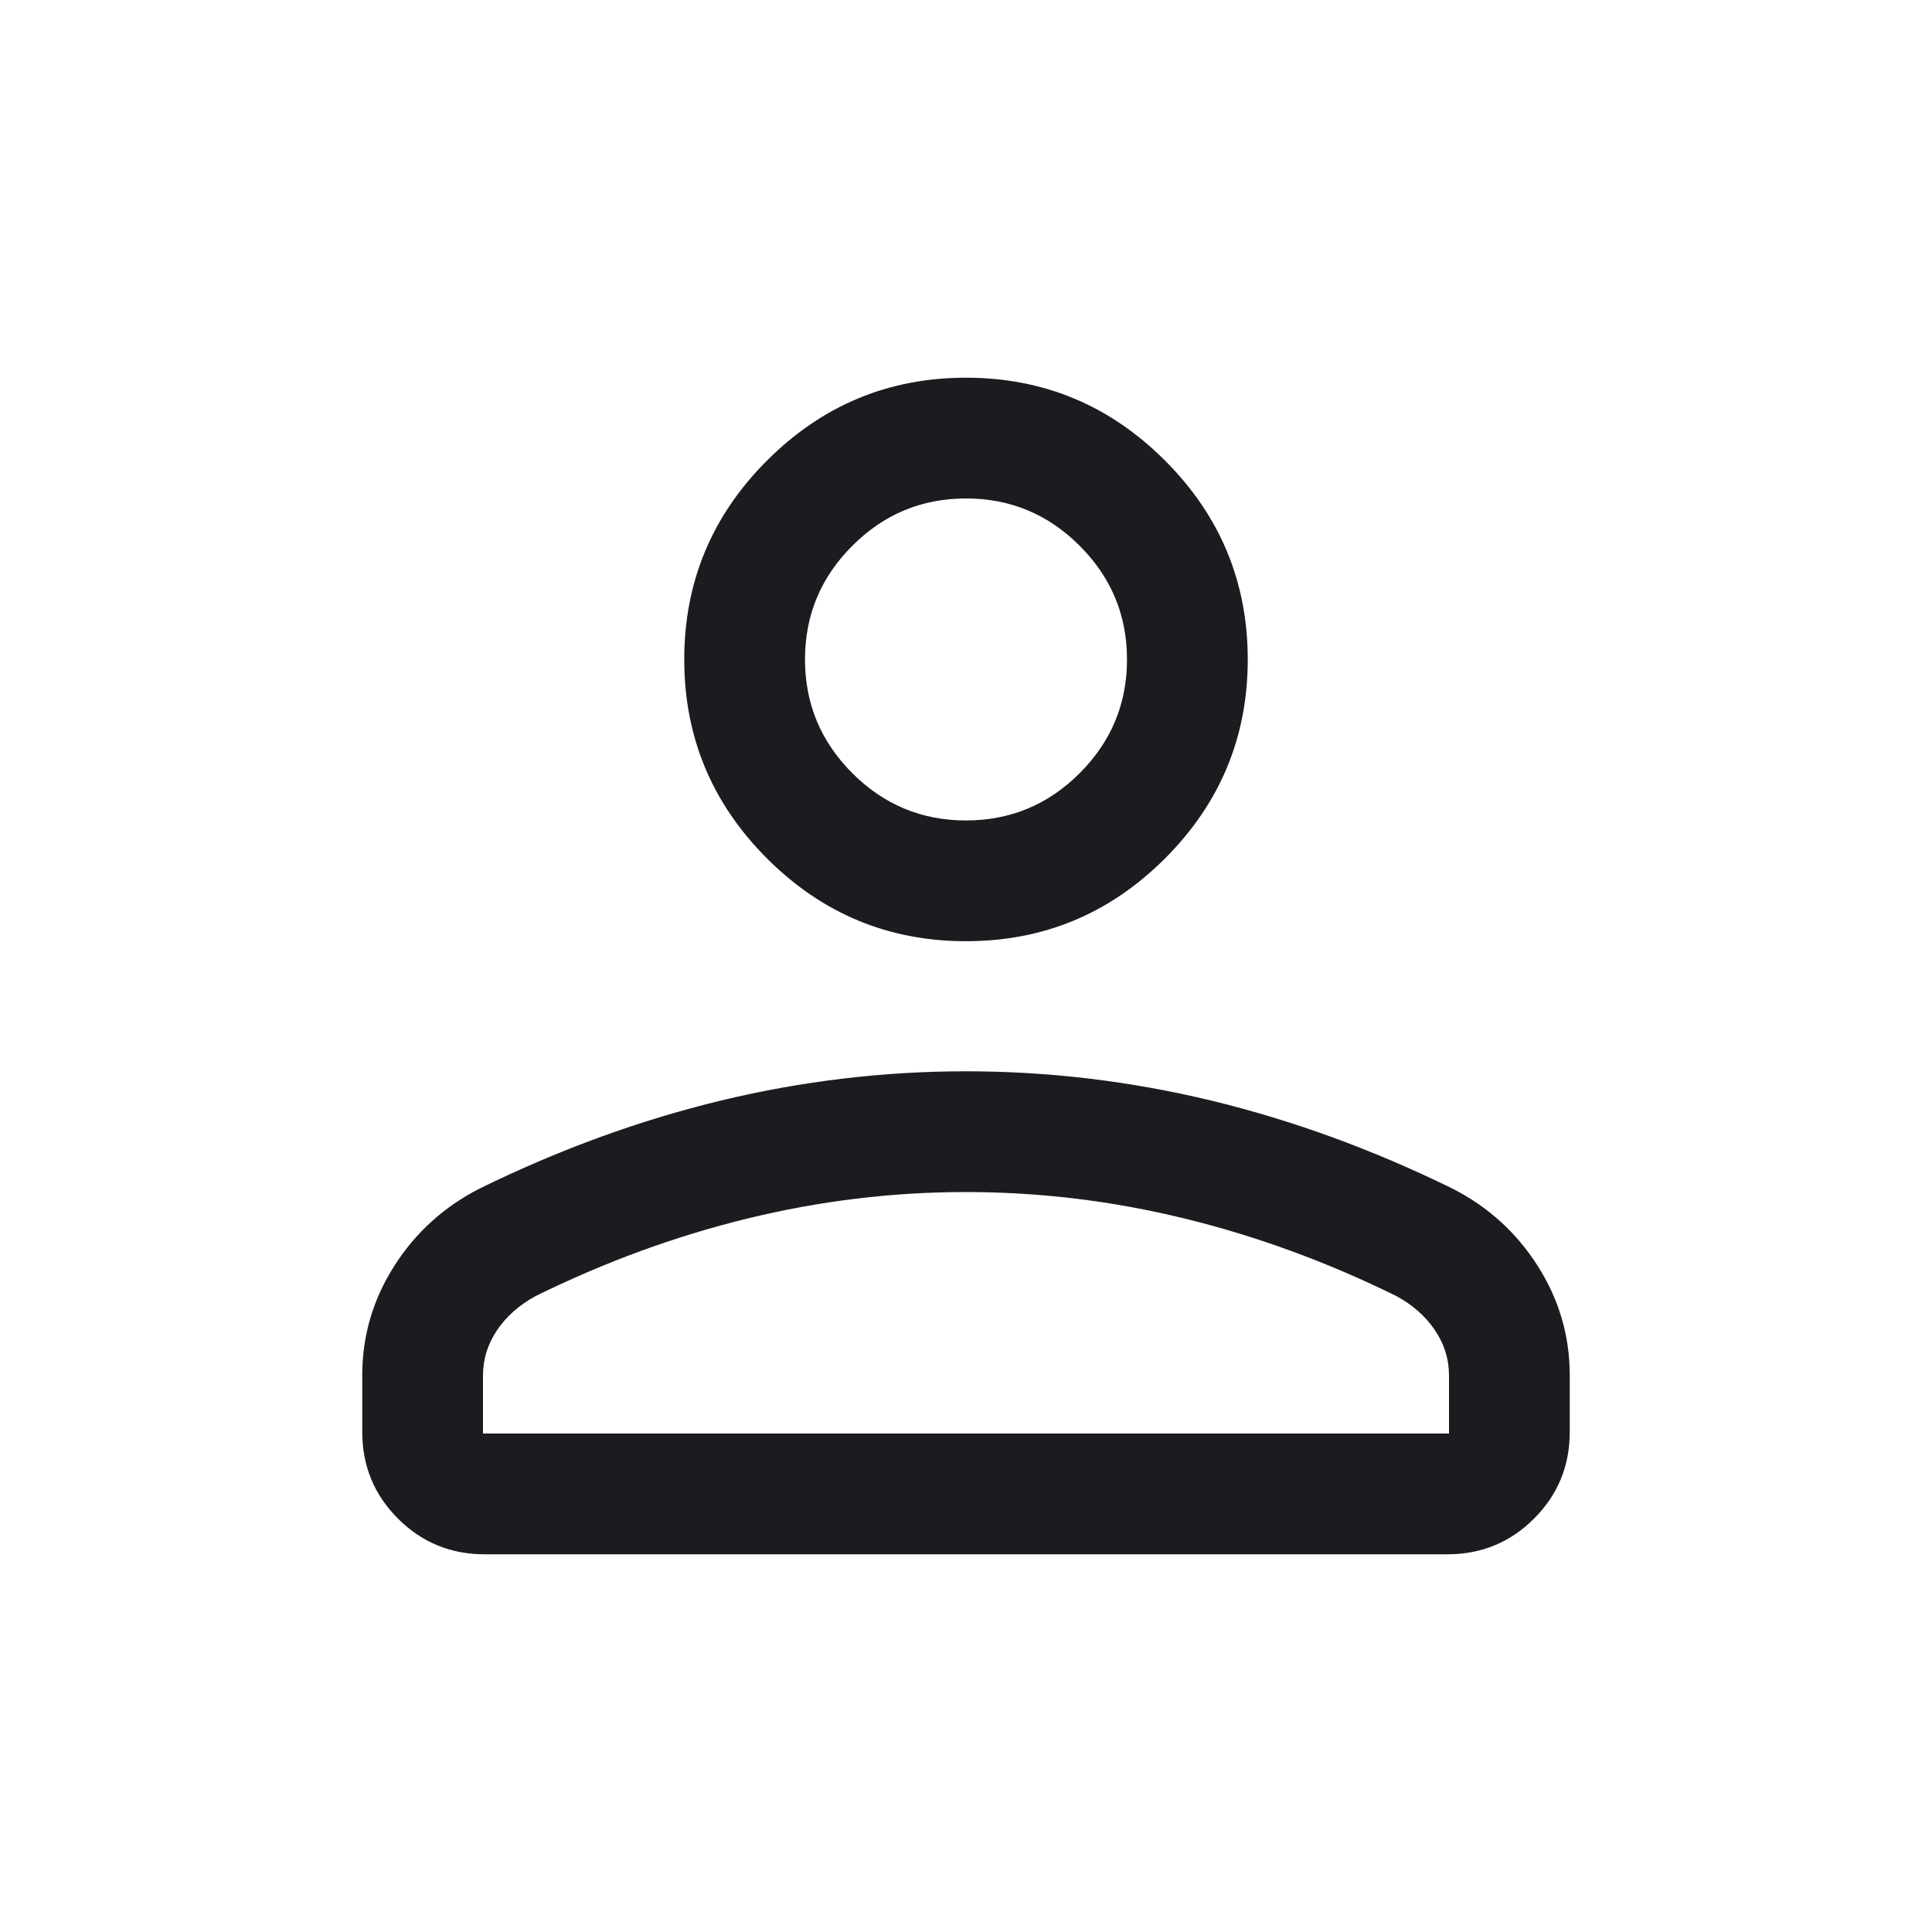
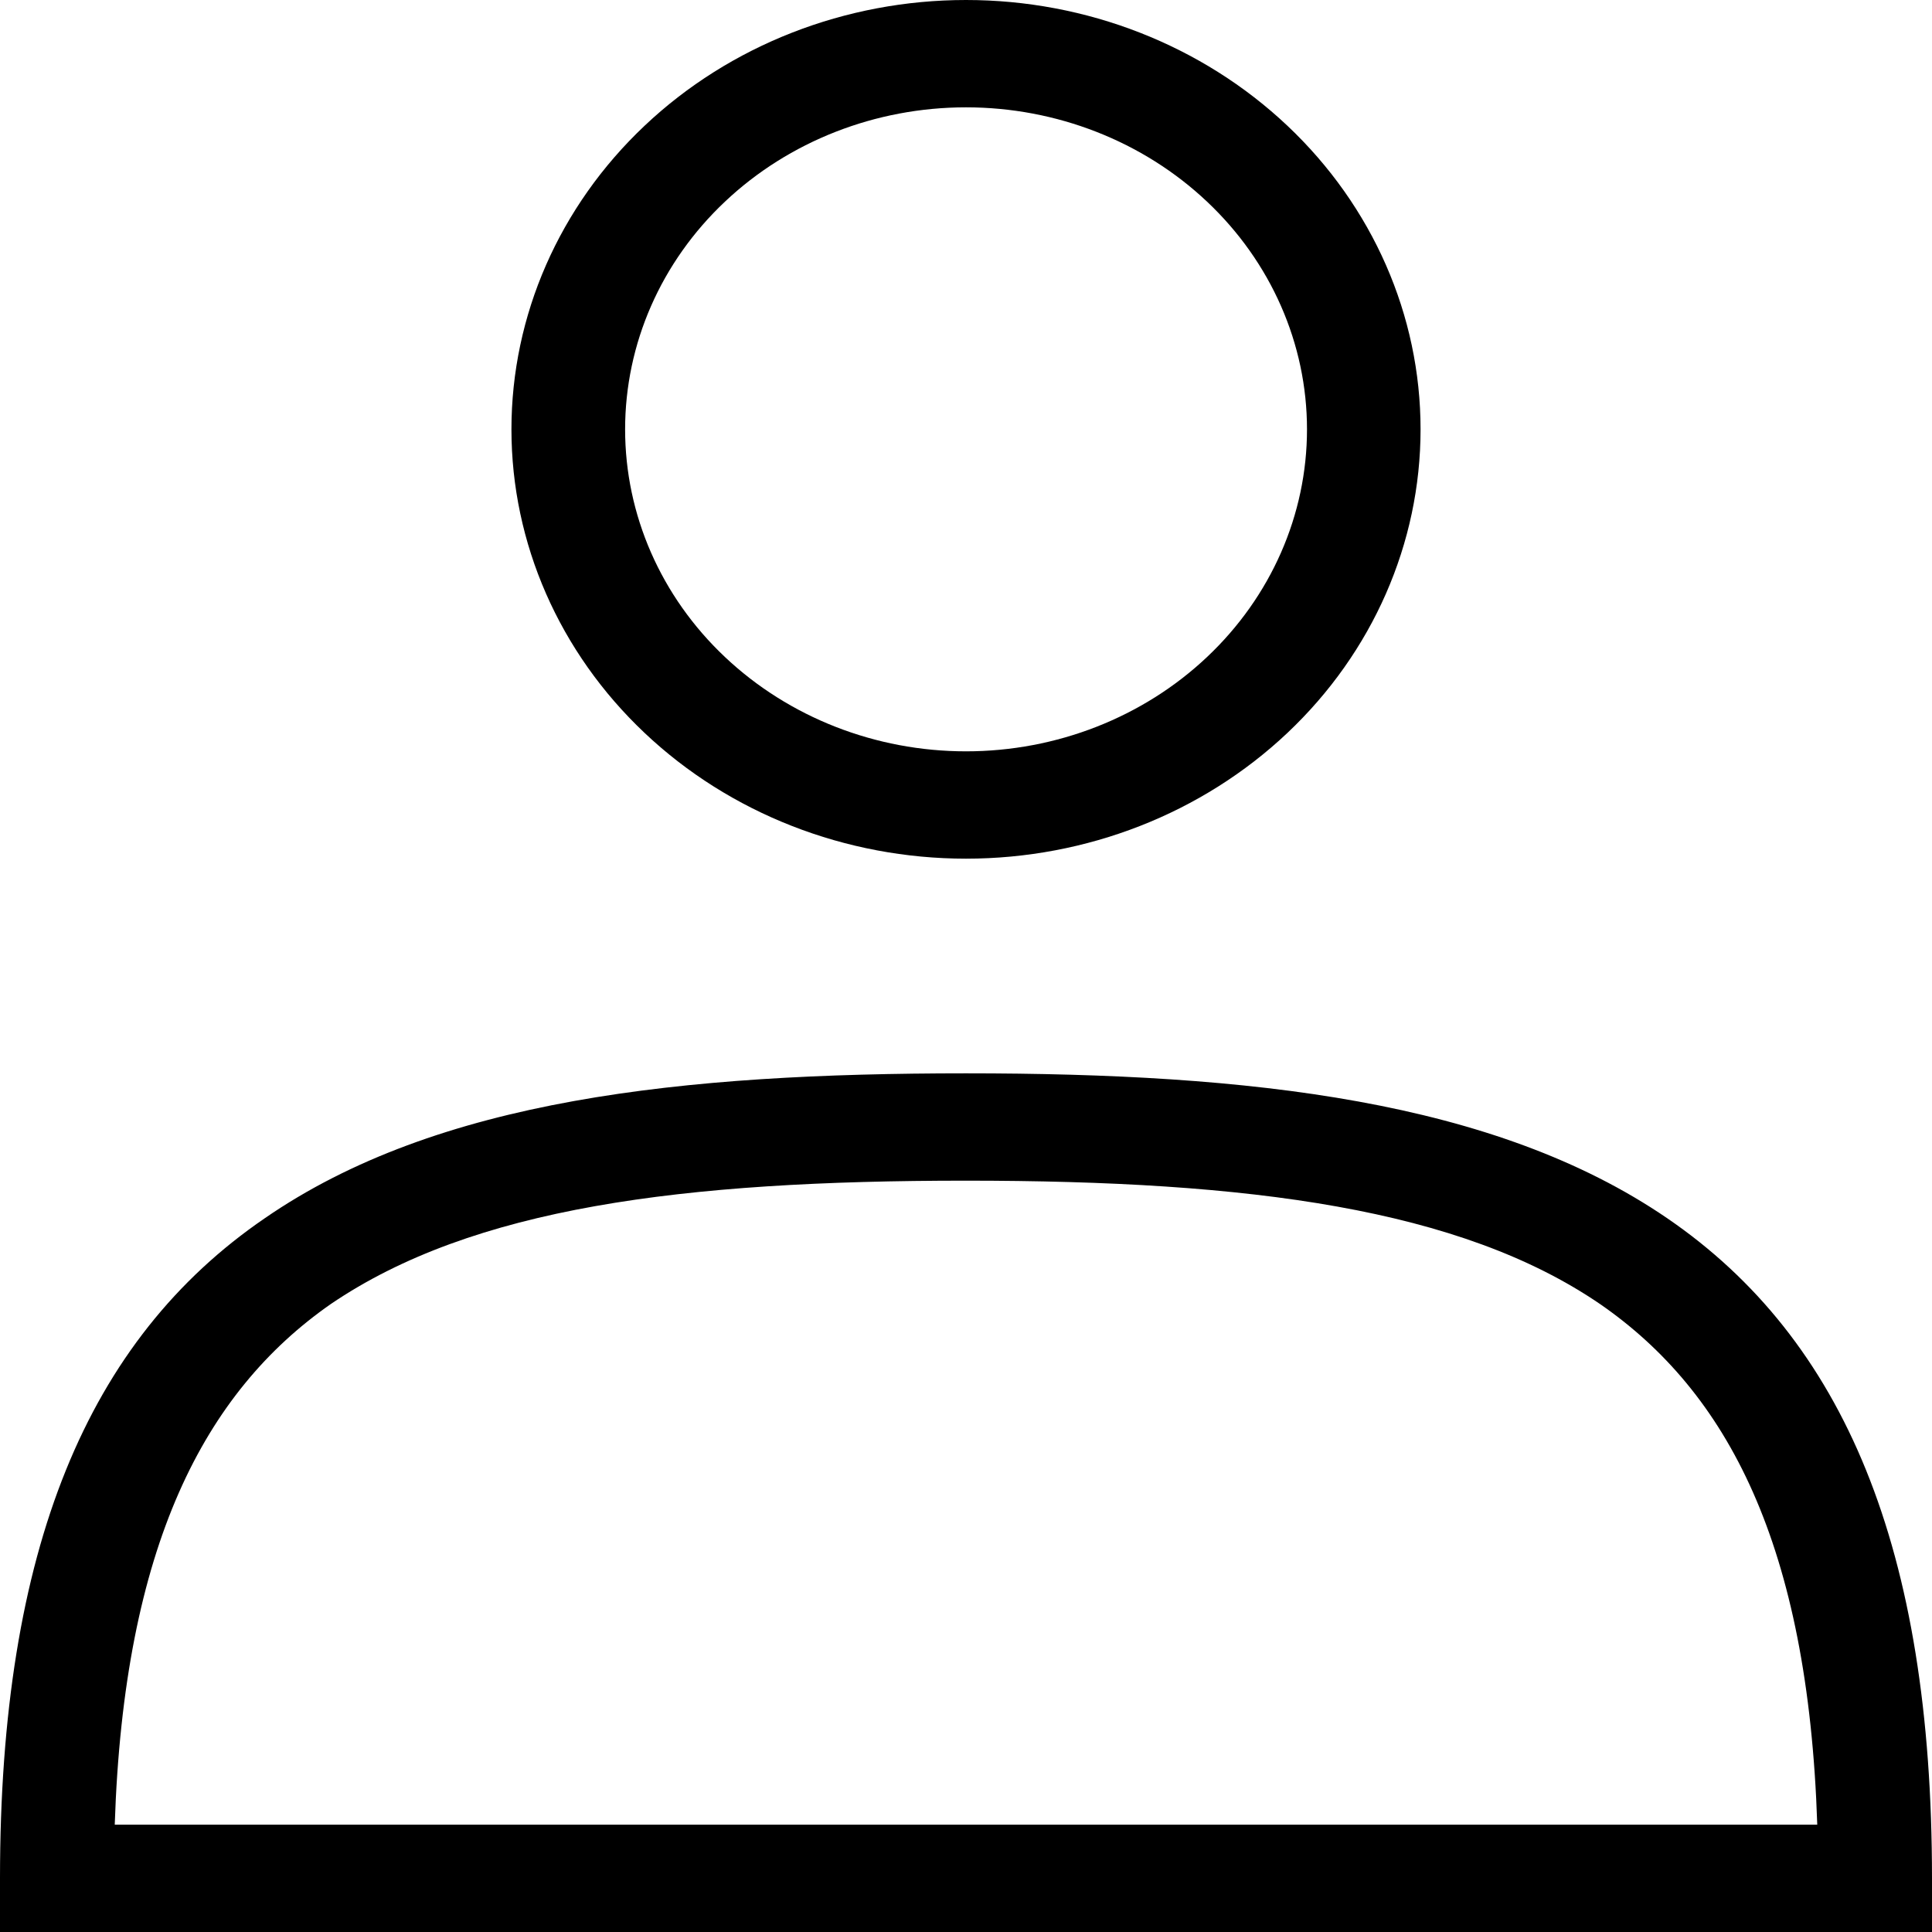
- <svg xmlns="http://www.w3.org/2000/svg" width="24" height="24" viewBox="0 0 24 24" fill="none">
-   <mask id="mask0_35660_395288" style="mask-type:alpha" maskUnits="userSpaceOnUse" x="0" y="0" width="24" height="24">
-     <rect width="24" height="24" fill="#D9D9D9" />
-   </mask>
-   <g mask="url(#mask0_35660_395288)">
-     <path d="M12 11.692C11.037 11.692 10.214 11.35 9.528 10.664C8.843 9.979 8.5 9.155 8.5 8.192C8.5 7.23 8.843 6.406 9.528 5.721C10.214 5.035 11.037 4.692 12 4.692C12.963 4.692 13.786 5.035 14.472 5.721C15.157 6.406 15.5 7.23 15.5 8.192C15.5 9.155 15.157 9.979 14.472 10.664C13.786 11.35 12.963 11.692 12 11.692ZM4.5 17.788V17.084C4.5 16.595 4.633 16.141 4.899 15.724C5.165 15.307 5.521 14.986 5.965 14.761C6.954 14.277 7.951 13.914 8.957 13.671C9.963 13.429 10.977 13.308 12 13.308C13.023 13.308 14.037 13.429 15.043 13.671C16.049 13.914 17.046 14.277 18.035 14.761C18.48 14.986 18.835 15.307 19.101 15.724C19.367 16.141 19.5 16.595 19.5 17.084V17.788C19.5 18.21 19.352 18.569 19.057 18.864C18.761 19.16 18.403 19.308 17.981 19.308H6.019C5.597 19.308 5.239 19.16 4.943 18.864C4.648 18.569 4.5 18.21 4.5 17.788ZM6 17.808H18V17.084C18 16.882 17.941 16.695 17.824 16.522C17.707 16.35 17.547 16.209 17.346 16.1C16.485 15.676 15.606 15.354 14.711 15.136C13.815 14.917 12.912 14.808 12 14.808C11.088 14.808 10.185 14.917 9.289 15.136C8.394 15.354 7.515 15.676 6.654 16.1C6.453 16.209 6.293 16.35 6.176 16.522C6.059 16.695 6 16.882 6 17.084V17.808ZM12 10.192C12.55 10.192 13.021 9.996 13.412 9.605C13.804 9.213 14 8.742 14 8.192C14 7.642 13.804 7.171 13.412 6.78C13.021 6.388 12.55 6.192 12 6.192C11.45 6.192 10.979 6.388 10.588 6.78C10.196 7.171 10 7.642 10 8.192C10 8.742 10.196 9.213 10.588 9.605C10.979 9.996 11.45 10.192 12 10.192Z" fill="#1C1B1F" />
-   </g>
+ <svg xmlns="http://www.w3.org/2000/svg" viewBox="0 0 18 18">
+   <path d="M5.824 4C5.824 3.204 6.158 2.441 6.754 1.879C7.35 1.316 8.158 1 9 1C9.842 1 10.65 1.316 11.246 1.879C11.842 2.441 12.177 3.204 12.177 4C12.177 4.796 11.842 5.559 11.246 6.121C10.65 6.684 9.842 7 9 7C8.158 7 7.35 6.684 6.754 6.121C6.158 5.559 5.824 4.796 5.824 4V4ZM9 0C7.877 0 6.799 0.421 6.005 1.172C5.211 1.922 4.765 2.939 4.765 4C4.765 5.061 5.211 6.078 6.005 6.828C6.799 7.579 7.877 8 9 8C10.123 8 11.2 7.579 11.995 6.828C12.789 6.078 13.235 5.061 13.235 4C13.235 2.939 12.789 1.922 11.995 1.172C11.2 0.421 10.123 0 9 0V0ZM14.908 12.15C16.094 12.97 16.846 14.39 16.931 17H1.069C1.154 14.4 1.906 12.97 3.081 12.15C4.405 11.25 6.353 11 9 11C11.647 11 13.606 11.26 14.908 12.15ZM9 10C6.353 10 4.076 10.24 2.467 11.35C0.815 12.48 0 14.43 0 17.5V18H18V17.5C18 14.43 17.185 12.48 15.533 11.35C13.924 10.25 11.647 10 9 10Z" fill="inherit" />
</svg>
